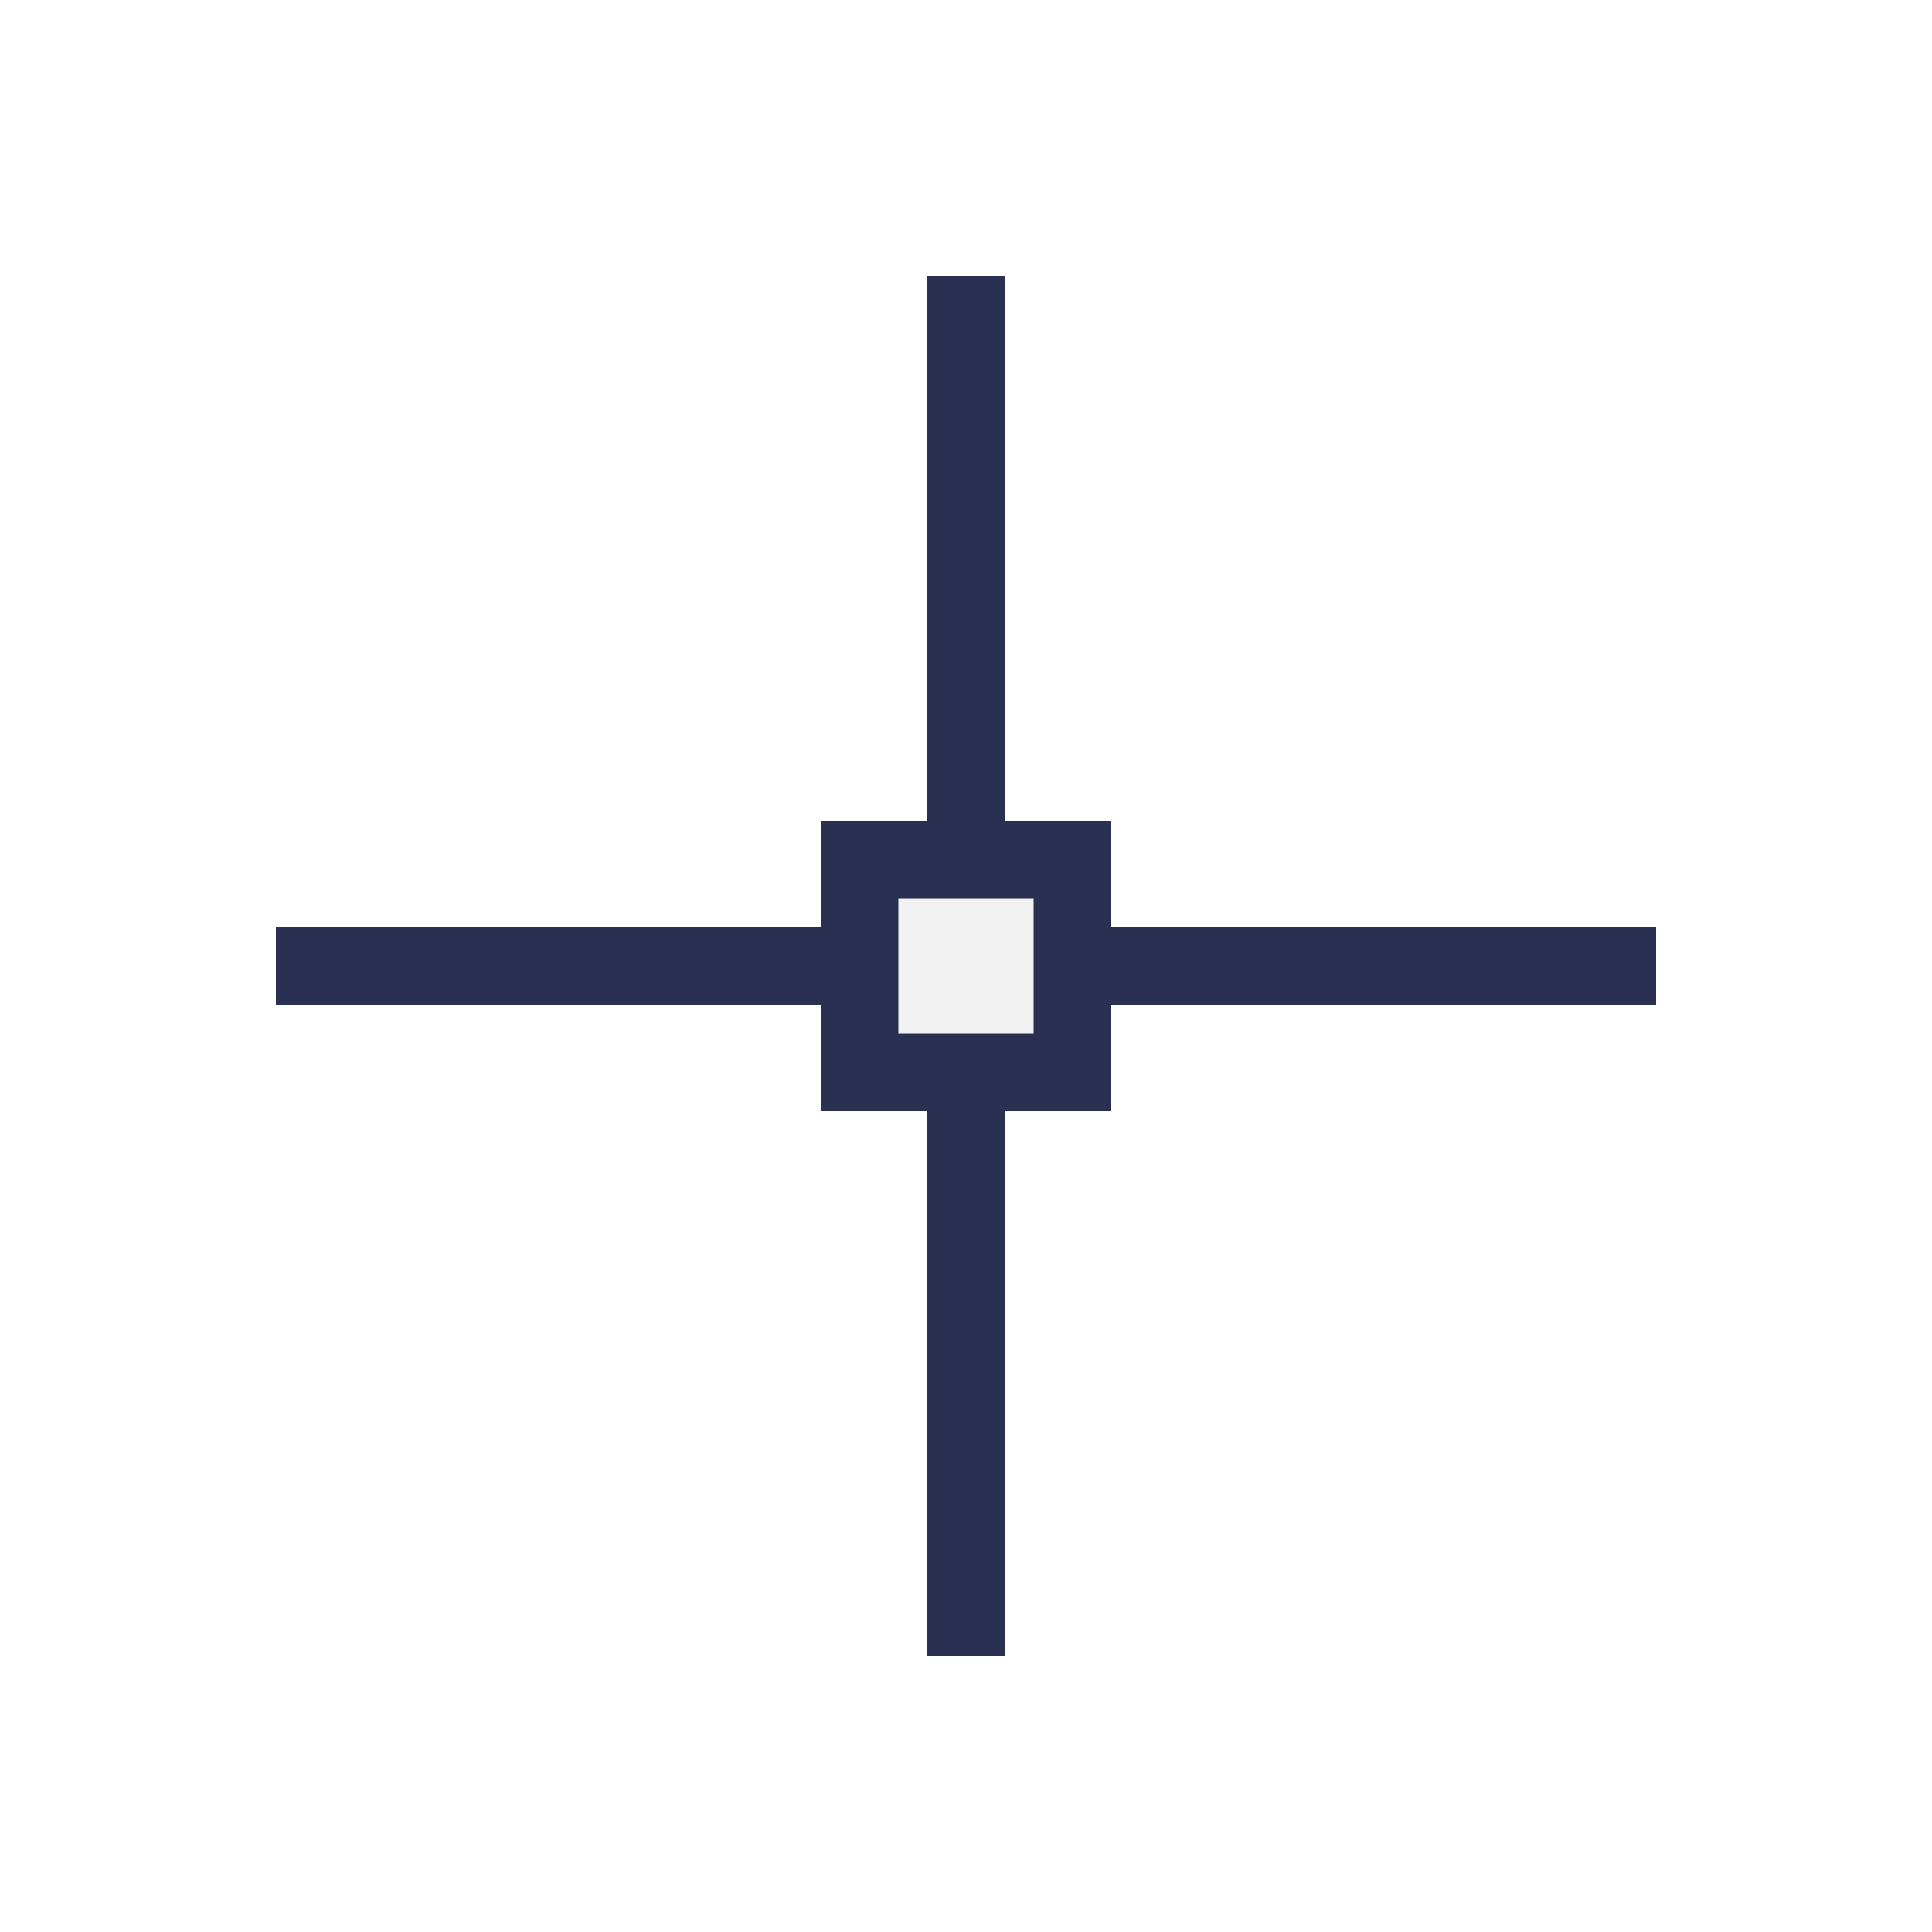
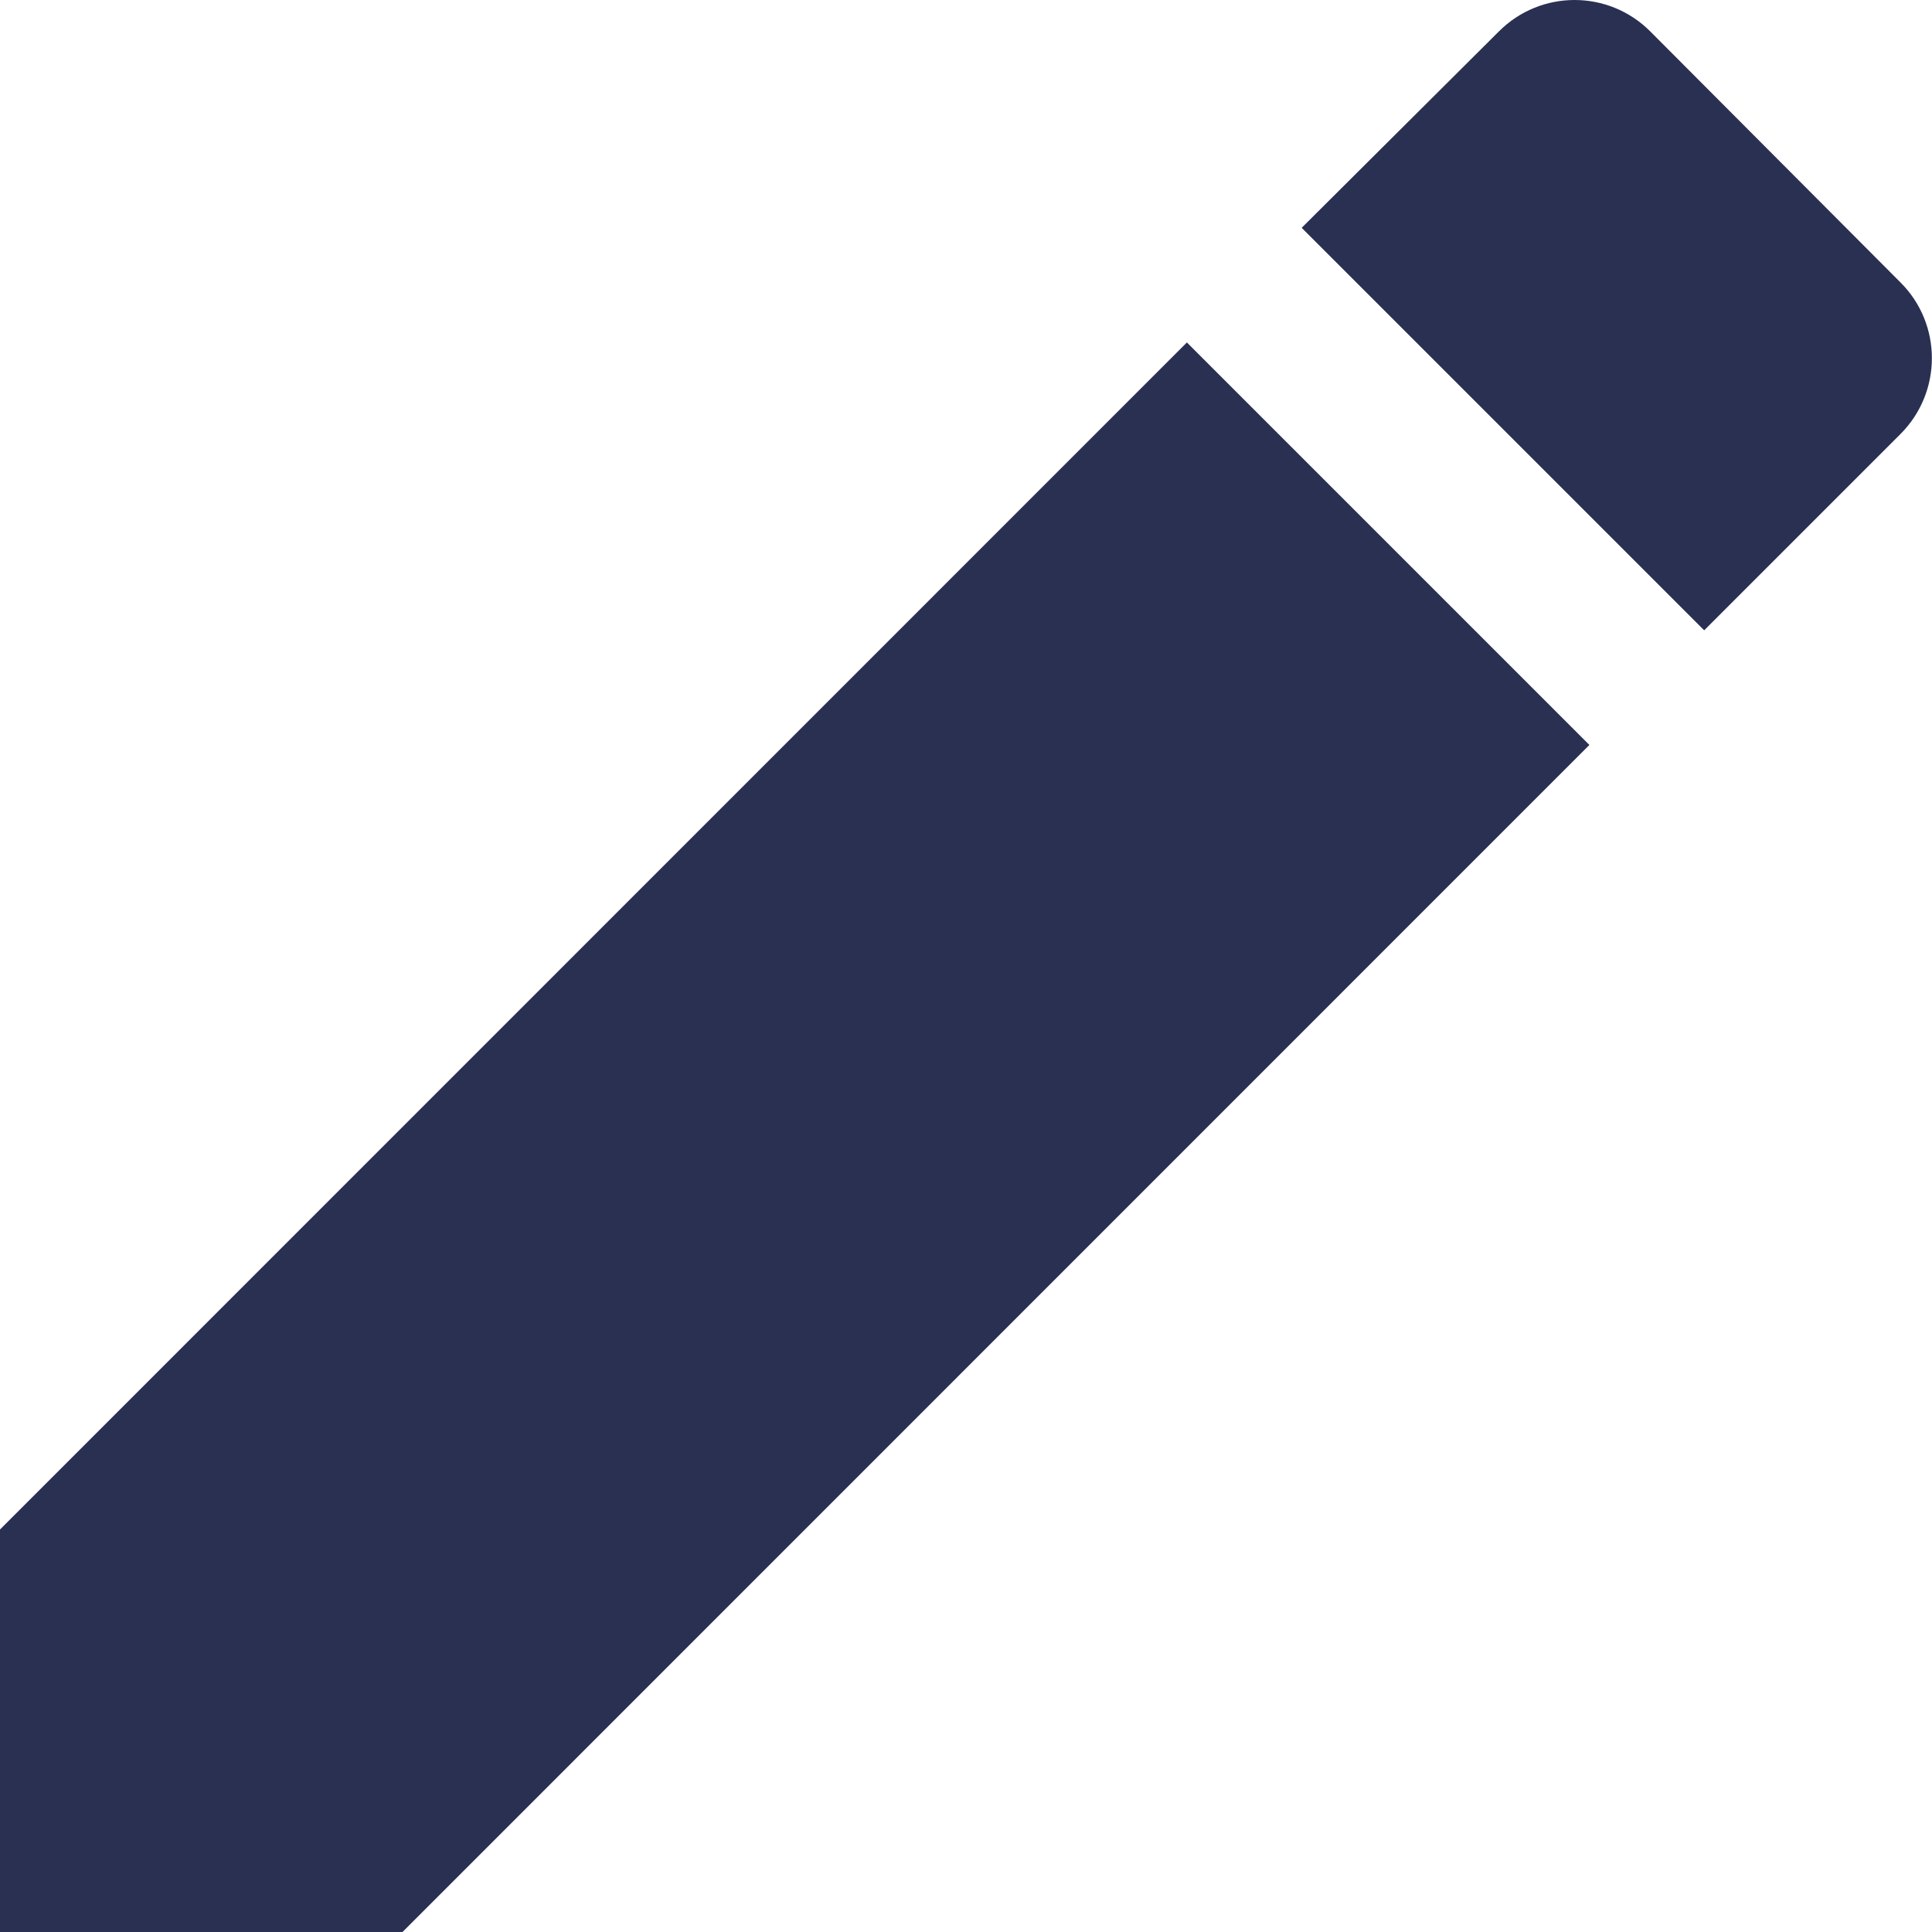
- <svg xmlns="http://www.w3.org/2000/svg" id="Layer_1" data-name="Layer 1" viewBox="0 0 50 50">
-   <defs>
-     <style>.cls-1{fill:#f3f2f2;stroke:#2a3052;stroke-miterlimit:10;stroke-width:2px;}</style>
-   </defs>
-   <line class="cls-1" x1="25" y1="7.14" x2="25" y2="42.86" />
-   <line class="cls-1" x1="42.86" y1="25" x2="7.14" y2="25" />
-   <rect class="cls-1" x="22.25" y="22.25" width="5.5" height="5.5" transform="translate(50) rotate(90)" />
+ <svg xmlns="http://www.w3.org/2000/svg" width="12" height="12" viewBox="0 0 12 12">
+   <g fill="none" fill-rule="evenodd" transform="translate(-4 -4)">
+     <rect width="20" height="20" fill="none" />
+     <path fill="#2A3052" d="M4,13.5 L4,16 L6.5,16 L13.872,8.627 L11.372,6.127 L4,13.5 Z M15.805,6.695 C16.064,6.435 16.064,6.014 15.805,5.755 L14.25,4.195 C13.99,3.935 13.57,3.935 13.31,4.195 L12.085,5.415 L14.585,7.915 L15.805,6.695 Z" />
+   </g>
</svg>
